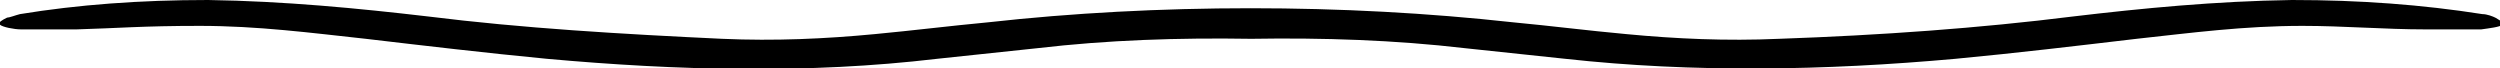
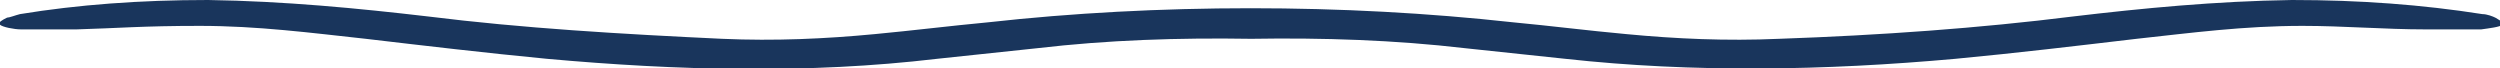
<svg xmlns="http://www.w3.org/2000/svg" id="Layer_1" data-name="Layer 1" version="1.1" viewBox="0 0 212.6 5.7">
  <defs>
    <style>
      .cls-1 {
-         fill: #19355cc;
+         fill: #19355c;
        stroke-width: 0px;
      }
    </style>
  </defs>
  <path class="cls-1" d="M106.3.7c7.7,0,15.1.4,22.4,1.2,3.2.3,6.3.7,9.6,1,4.2.4,8.5.6,13,.4,8.6-.3,17-.9,25-1.9C182.2.7,188.4.1,194.9,0c5.8,0,11.1.4,16.2,1.2.4,0,.9.2,1.1.3.3.2.8.4.6.6-.2.2-1.1.3-1.8.4-1.6,0-3.2,0-4.7,0-3.5,0-7-.3-10.5-.3-5,0-9.5.6-14.1,1.1-5.1.6-10.1,1.2-15.4,1.7-11.1,1-22.3,1.2-33.2,0-2.8-.3-5.7-.6-8.5-.9-6-.7-12.1-.9-18.2-.8-6.2-.1-12.2.1-18.2.8-2.8.3-5.7.6-8.5.9-11,1.3-22.1,1-33.2,0-5.2-.5-10.3-1.1-15.4-1.7-4.6-.5-9.2-1.1-14.1-1.1s-7,.2-10.5.3c-1.6,0-3.2,0-4.7,0-.6,0-1.6-.2-1.8-.4-.2-.2.2-.4.6-.6.2,0,.7-.2,1.1-.3C6.6.4,11.9,0,17.7,0c6.5.1,12.7.7,18.7,1.4,8,1,16.5,1.5,25,1.9,4.5.2,8.8,0,13-.4,3.2-.3,6.4-.7,9.6-1,7.2-.8,14.7-1.2,22.4-1.2Z" />
</svg>
